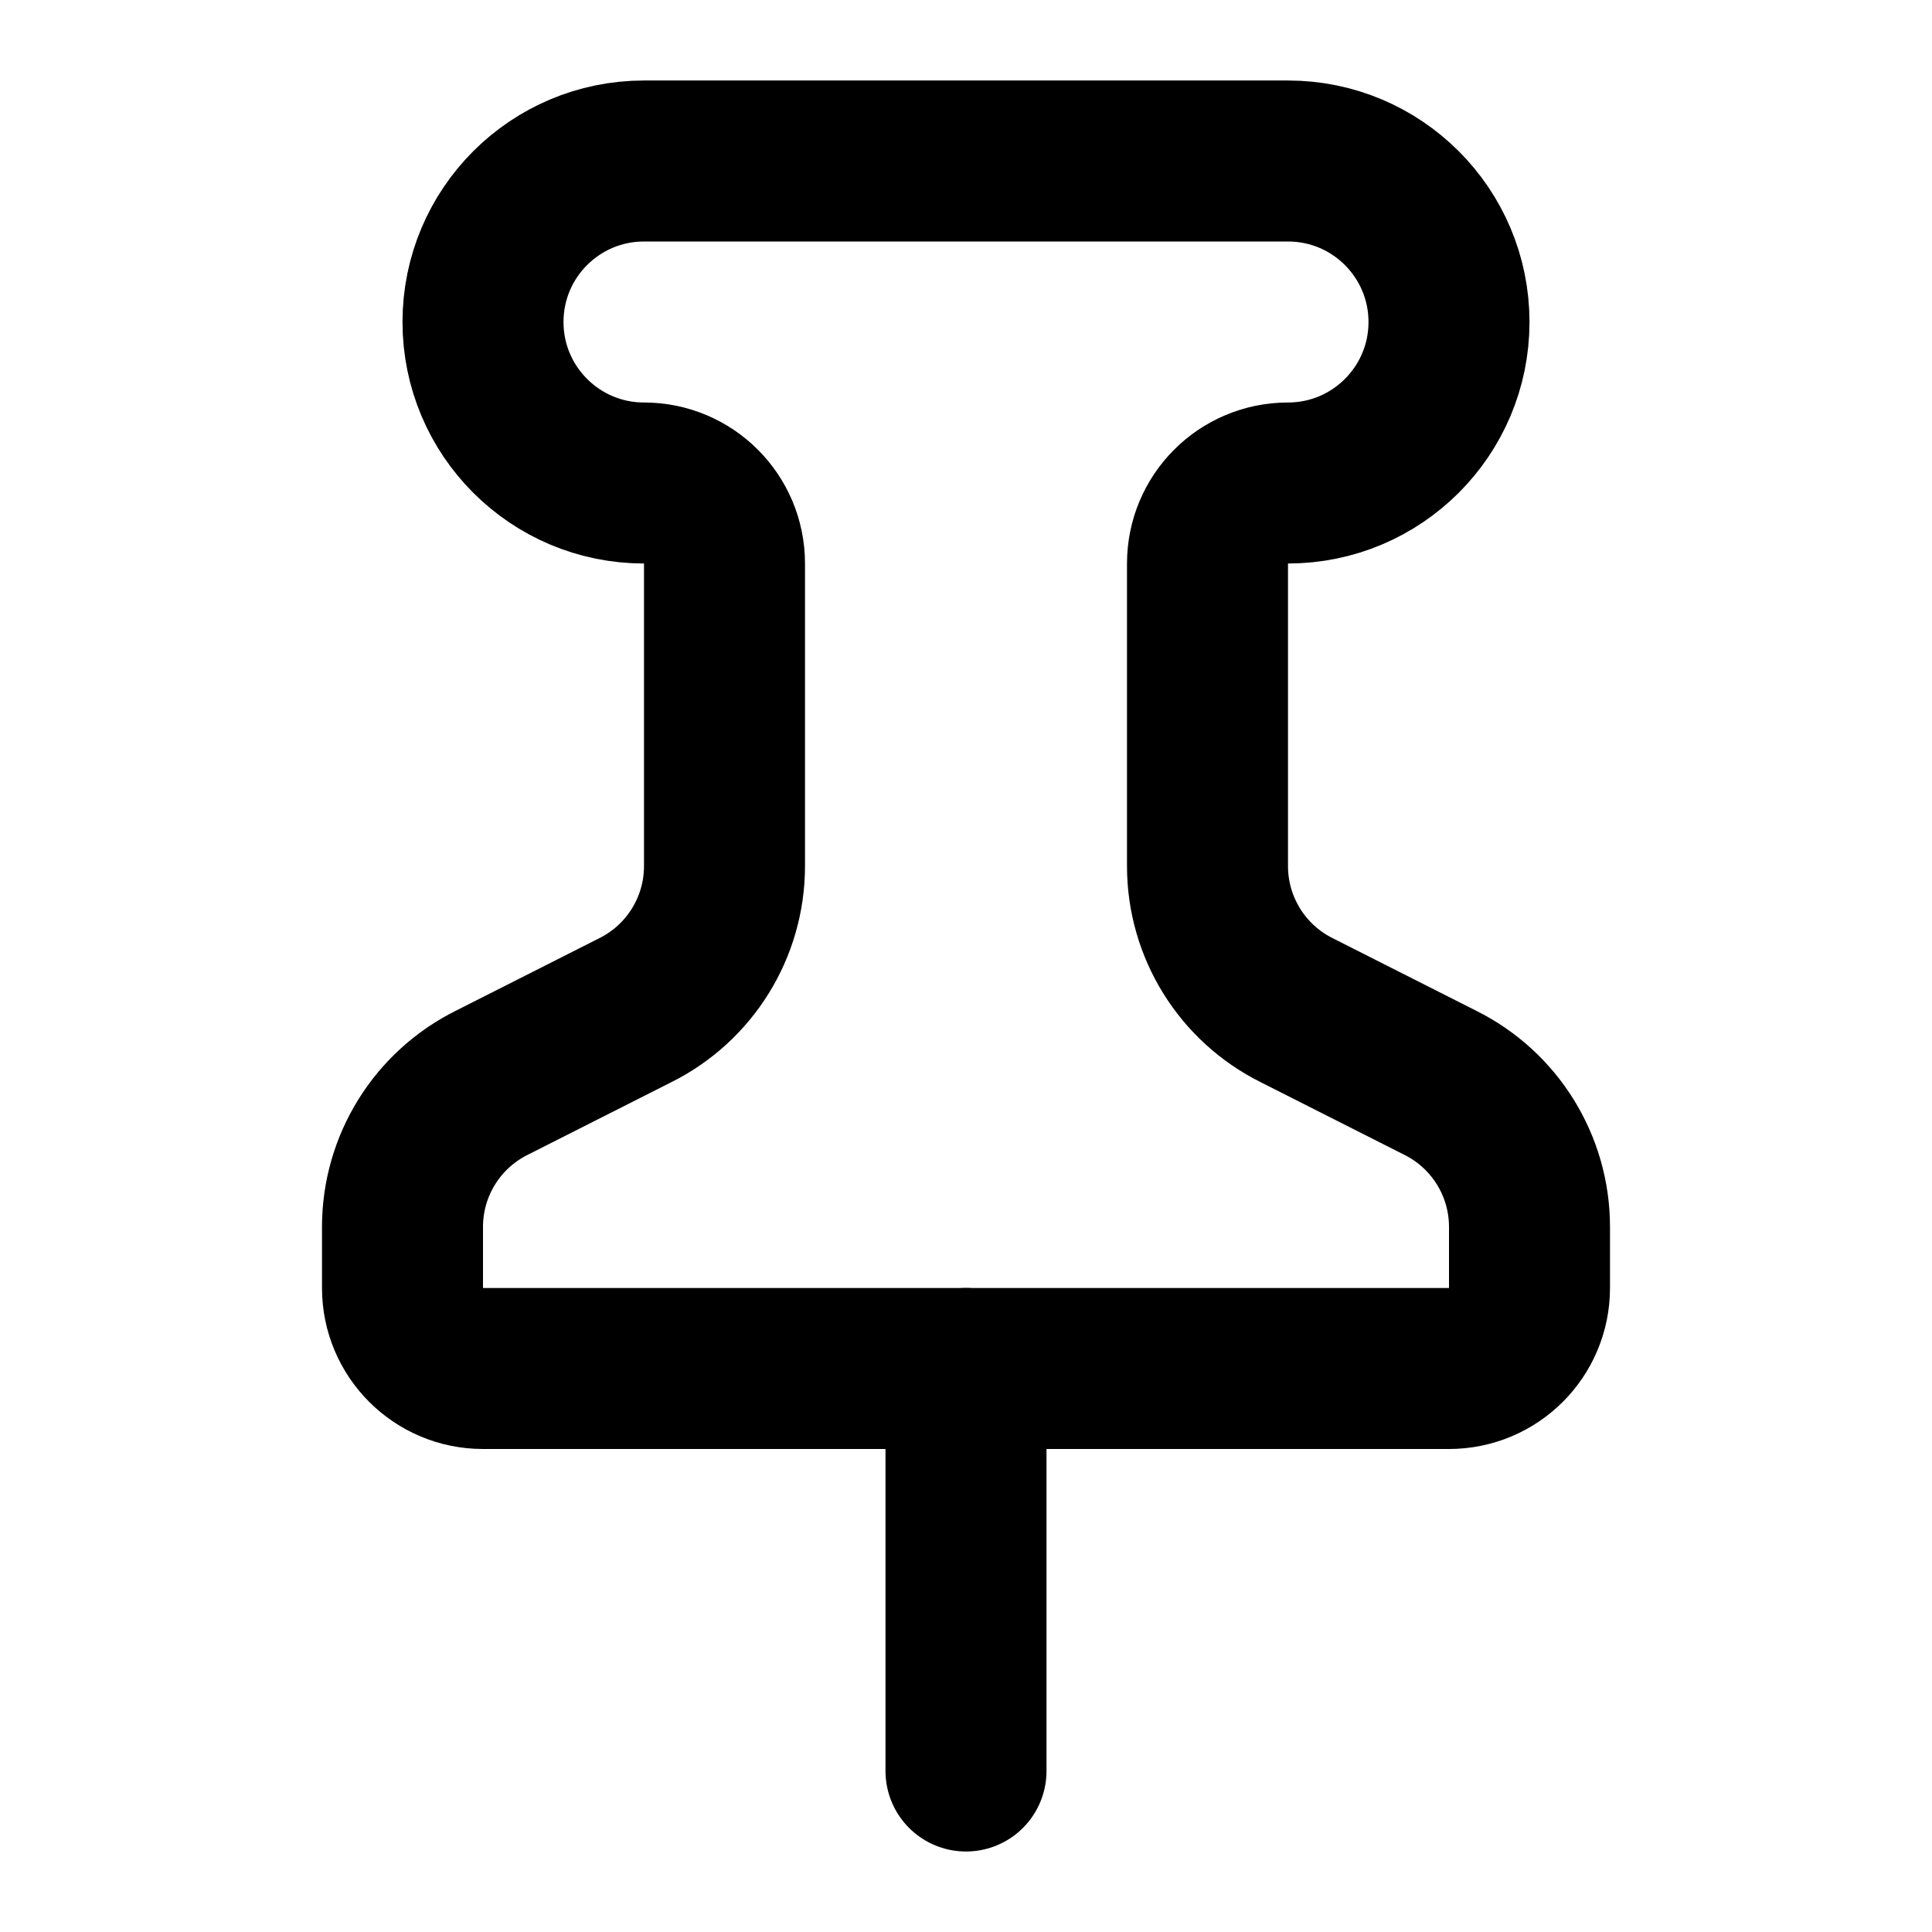
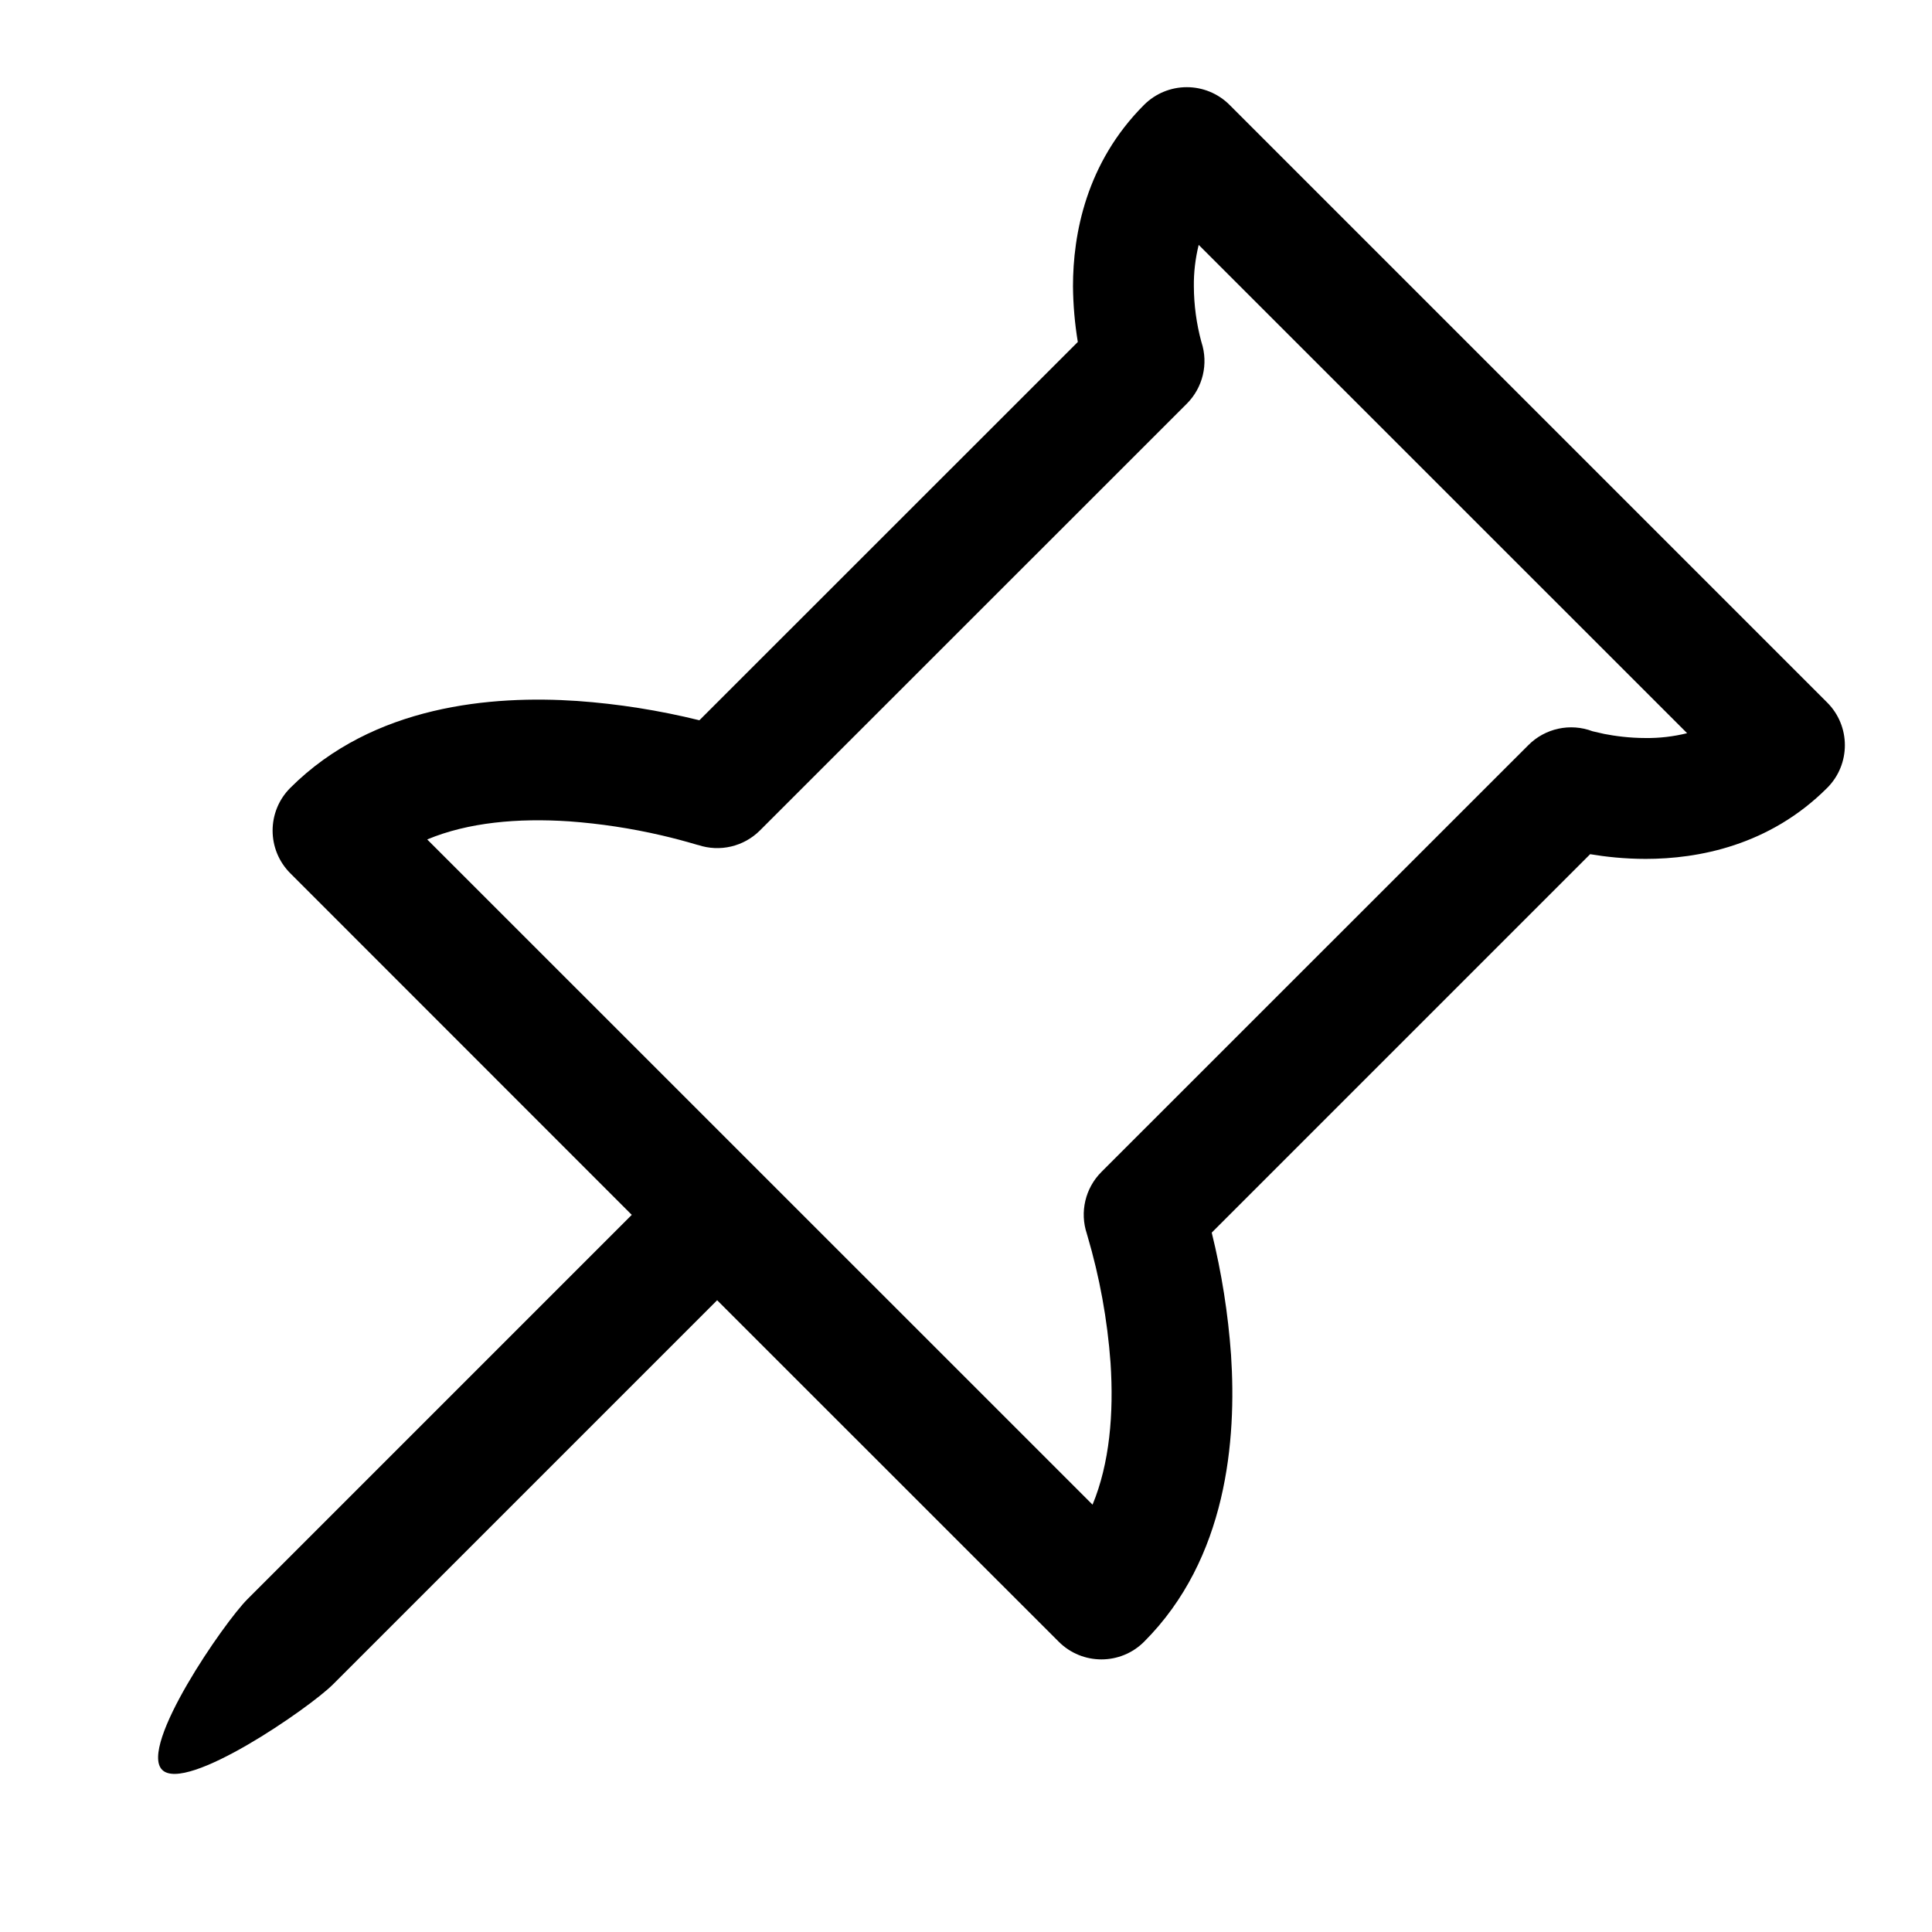
- <svg xmlns="http://www.w3.org/2000/svg" width="24" height="24" viewBox="0 0 24 24" fill="none" stroke="#000" stroke-width="2" stroke-linecap="round" stroke-linejoin="round">
-   <path d="M12 17v5" />
-   <path d="M9 10.76a2 2 0 0 1-1.11 1.79l-1.78.9A2 2 0 0 0 5 15.24V16a1 1 0 0 0 1 1h12a1 1 0 0 0 1-1v-.76a2 2 0 0 0-1.11-1.79l-1.78-.9A2 2 0 0 1 15 10.76V7a1 1 0 0 1 1-1 2 2 0 0 0 0-4H8a2 2 0 0 0 0 4 1 1 0 0 1 1 1z" />
+ <svg xmlns="http://www.w3.org/2000/svg" width="16" height="16" fill="#000" class="bi bi-pin-angle" viewBox="0 0 16 16">
+   <path d="M9.828.722a.5.5 0 0 1 .354.146l4.95 4.95a.5.5 0 0 1 0 .707c-.48.48-1.072.588-1.503.588-.177 0-.335-.018-.46-.039l-3.134 3.134a6 6 0 0 1 .16 1.013c.046.702-.032 1.687-.72 2.375a.5.5 0 0 1-.707 0l-2.829-2.828-3.182 3.182c-.195.195-1.219.902-1.414.707s.512-1.22.707-1.414l3.182-3.182-2.828-2.829a.5.5 0 0 1 0-.707c.688-.688 1.673-.767 2.375-.72a6 6 0 0 1 1.013.16l3.134-3.133a3 3 0 0 1-.04-.461c0-.43.108-1.022.589-1.503a.5.5 0 0 1 .353-.146m.122 2.112v-.002zm0-.002v.002a.5.5 0 0 1-.122.51L6.293 6.878a.5.5 0 0 1-.511.12H5.78l-.014-.004a5 5 0 0 0-.288-.076 5 5 0 0 0-.765-.116c-.422-.028-.836.008-1.175.15l5.51 5.509c.141-.34.177-.753.149-1.175a5 5 0 0 0-.192-1.054l-.004-.013v-.001a.5.5 0 0 1 .12-.512l3.536-3.535a.5.5 0 0 1 .532-.115l.096.022c.087.017.208.034.344.034q.172.002.343-.04L9.927 2.028q-.042.172-.04.343a1.8 1.8 0 0 0 .062.46z" />
</svg>
